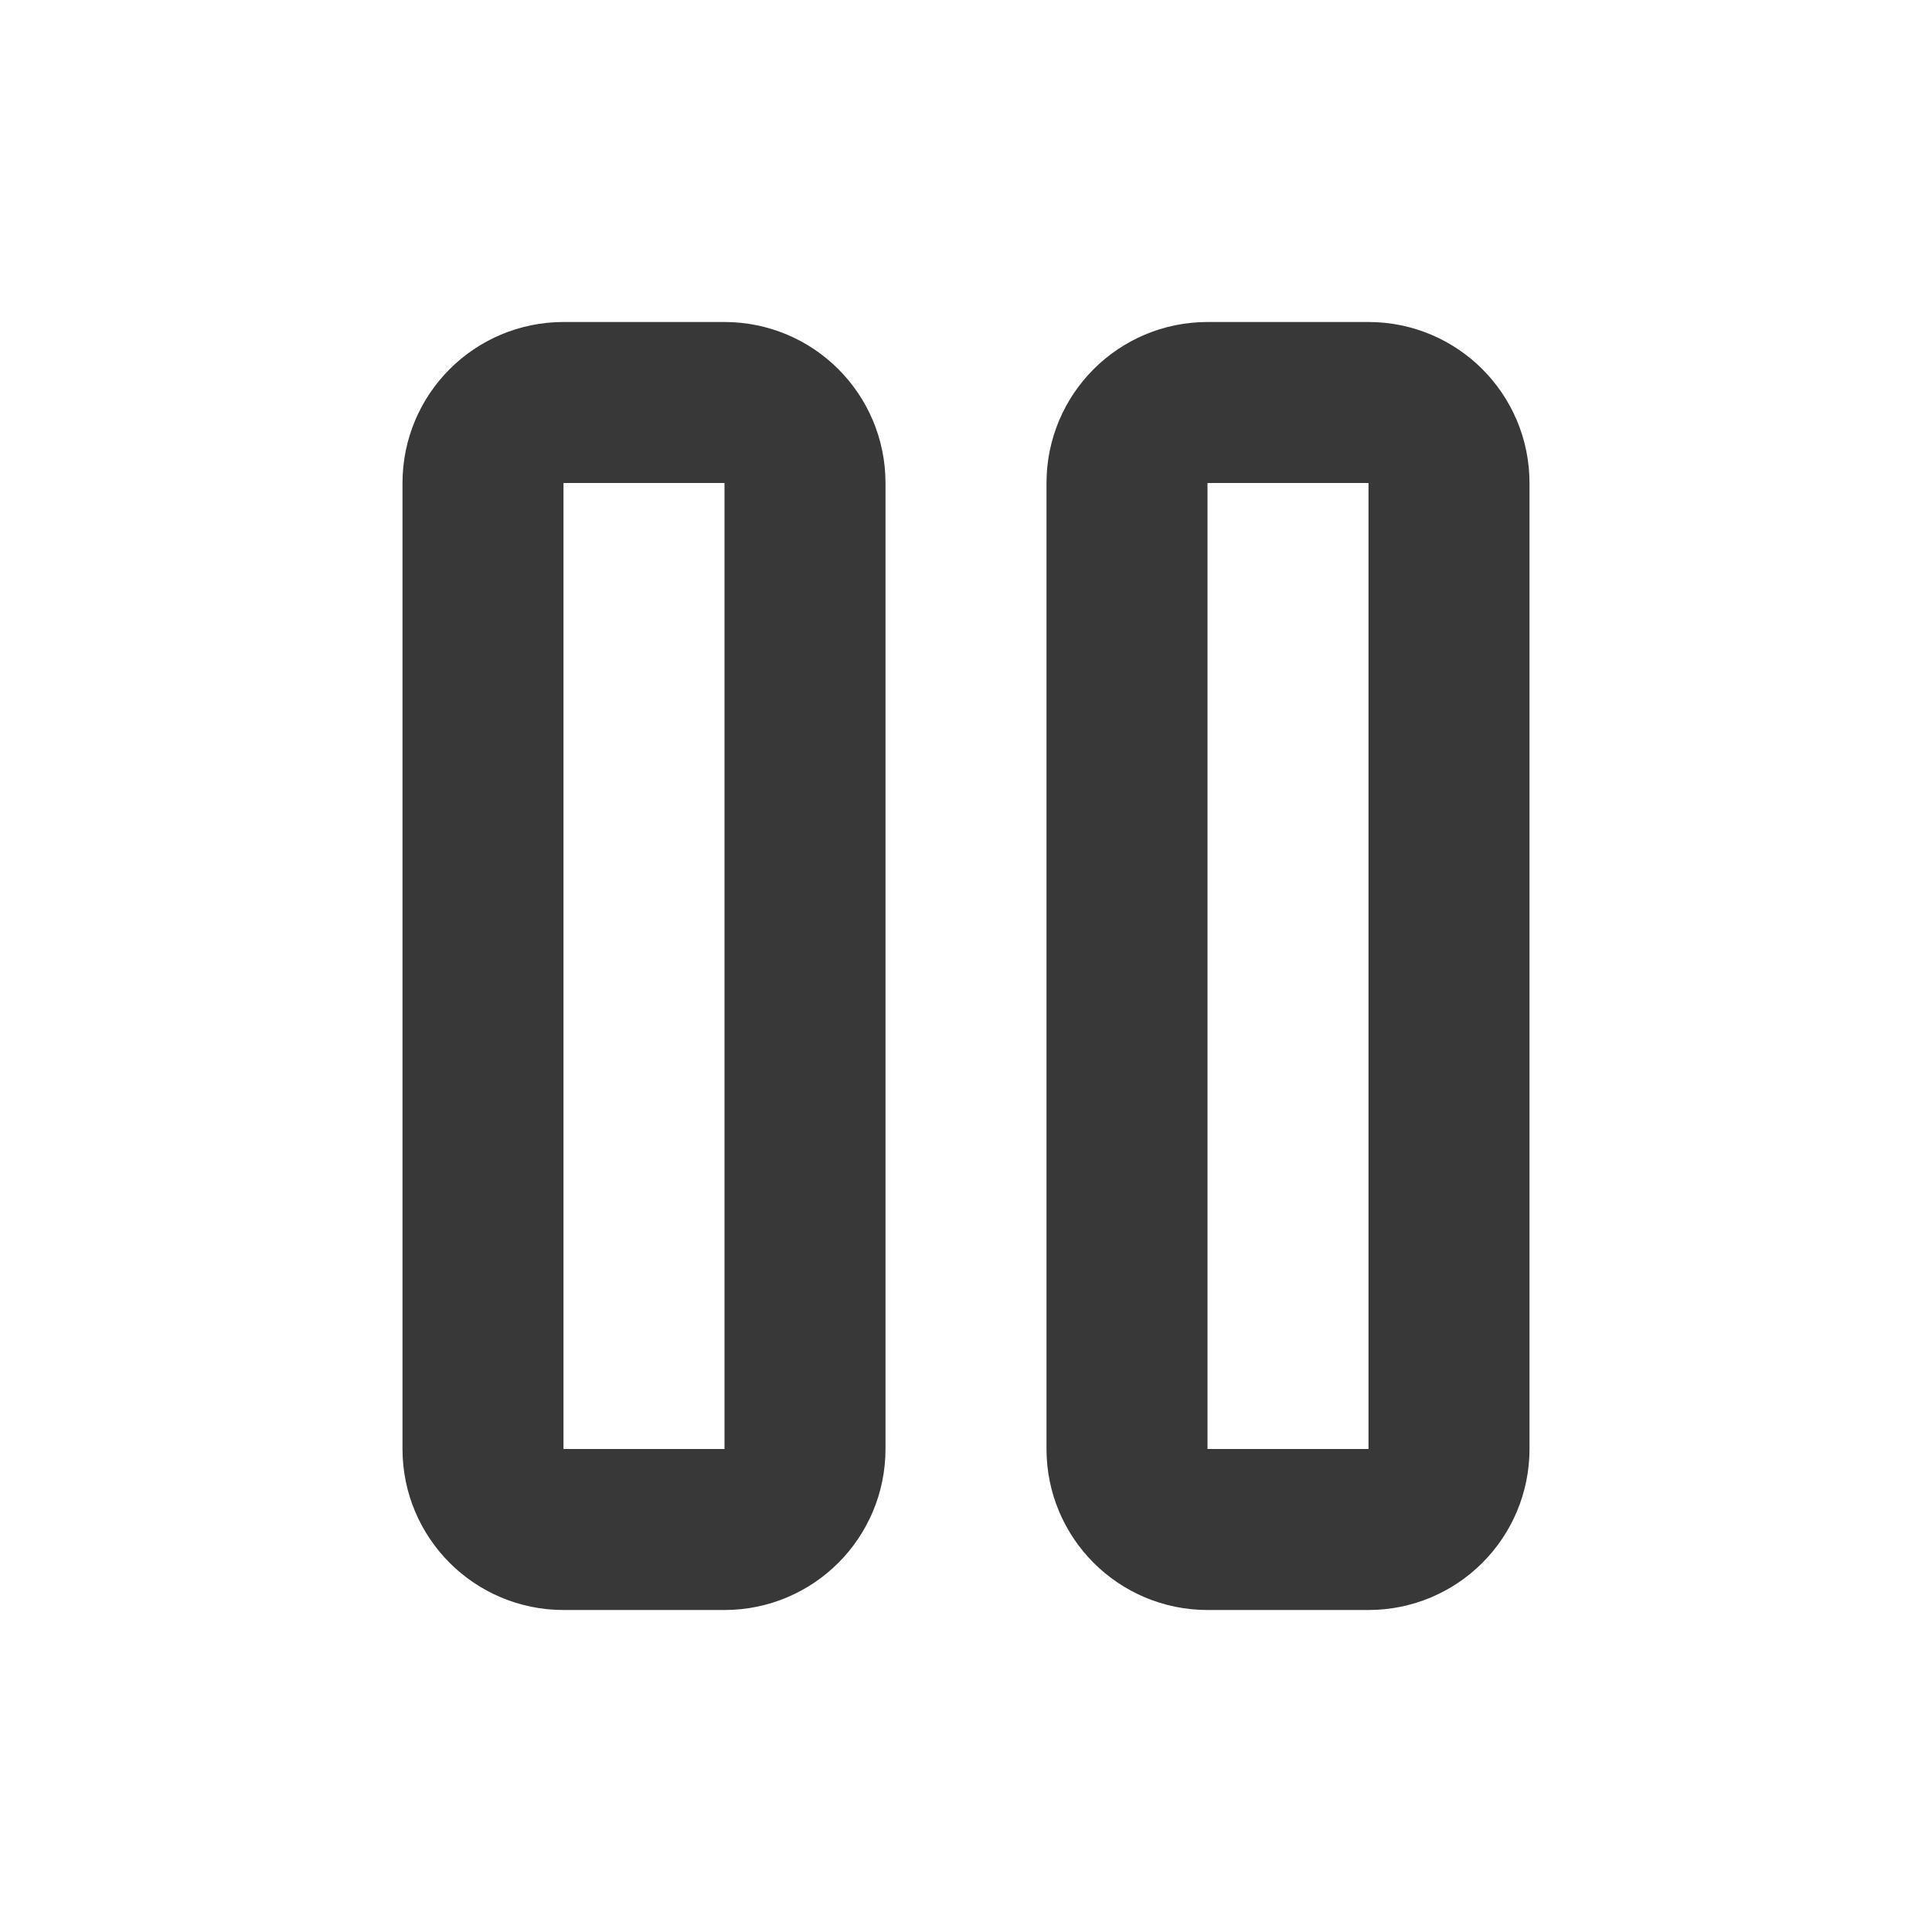
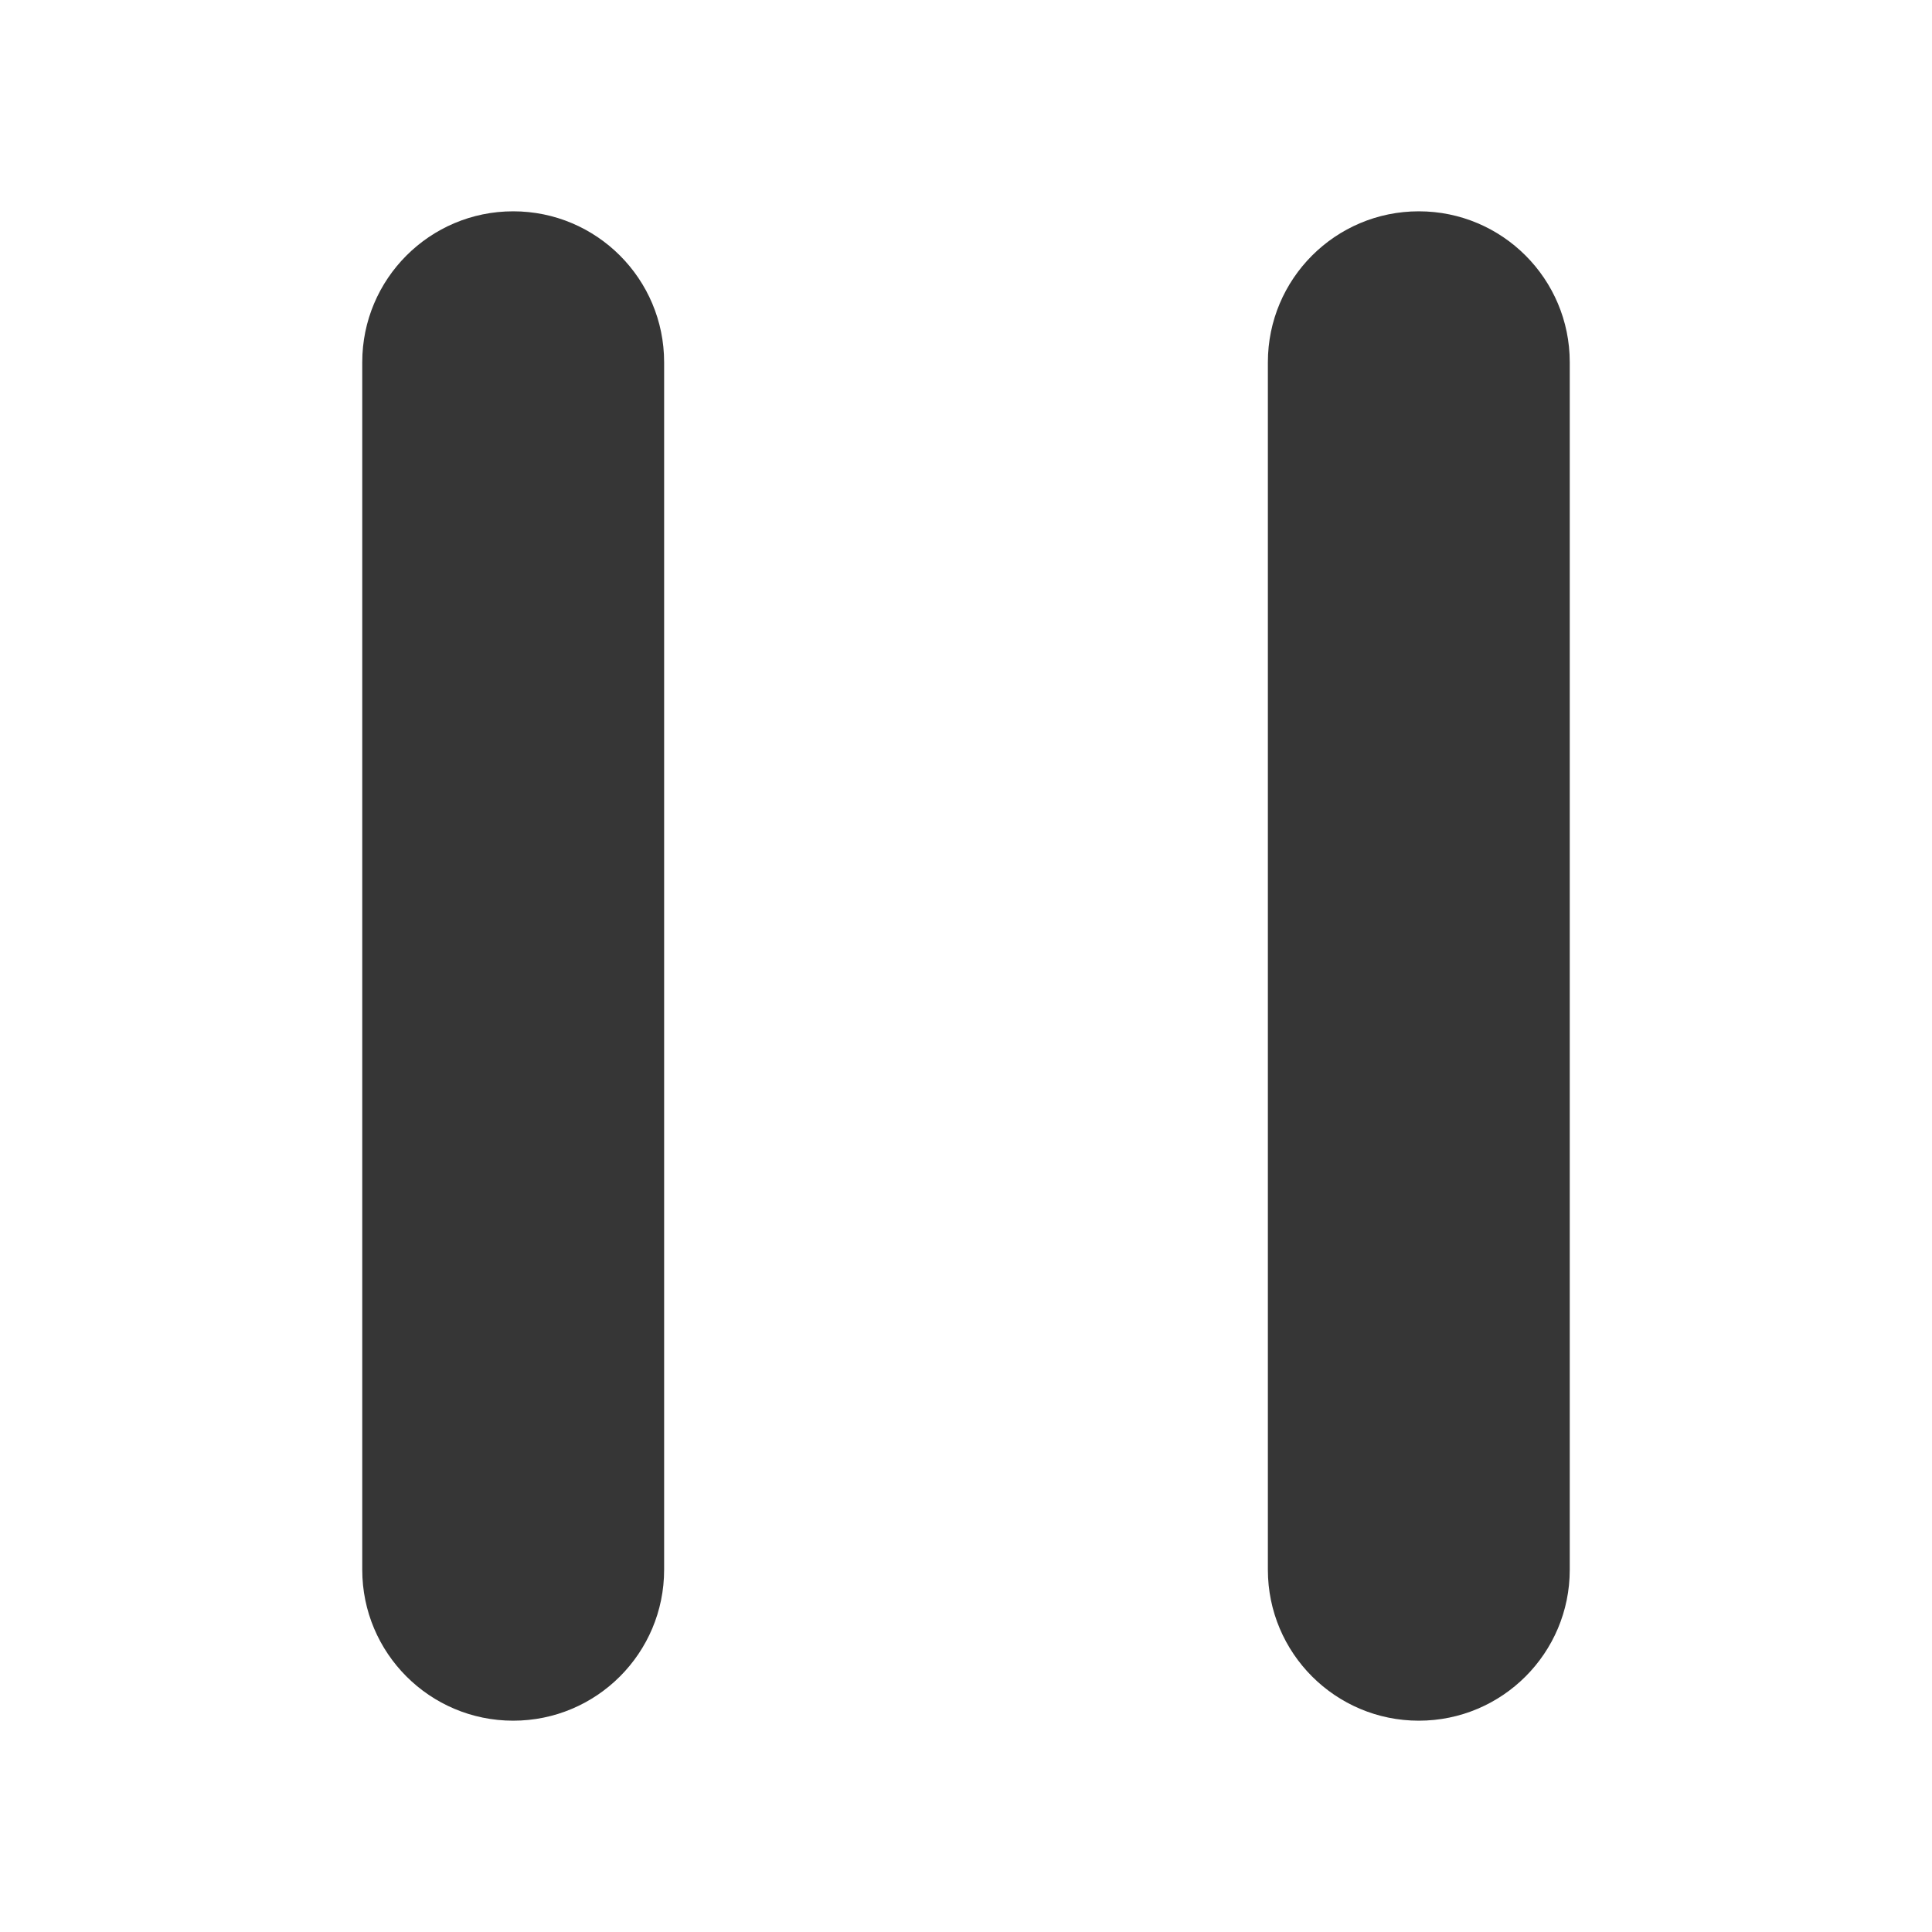
- <svg xmlns="http://www.w3.org/2000/svg" width="16" height="16" viewBox="0 0 24 24" fill="none" stroke="#383838" stroke-width="2" stroke-linecap="round" stroke-linejoin="round">
-   <rect x="6" y="5" width="4" height="14" rx="1" />
-   <rect x="14" y="5" width="4" height="14" rx="1" />
+ <svg xmlns="http://www.w3.org/2000/svg" width="16" height="16" enable-background="new" version="1.1">
+   <g transform="matrix(1.25,0,0,1.25,-2,-2)" fill="#363636" stroke-width="1.826">
+     <rect x="4" y="3" width="2" height="10" rx="1" ry="1" />
+     <rect x="10" y="3" width="2" height="10" rx="1" ry="1" />
+   </g>
</svg>
